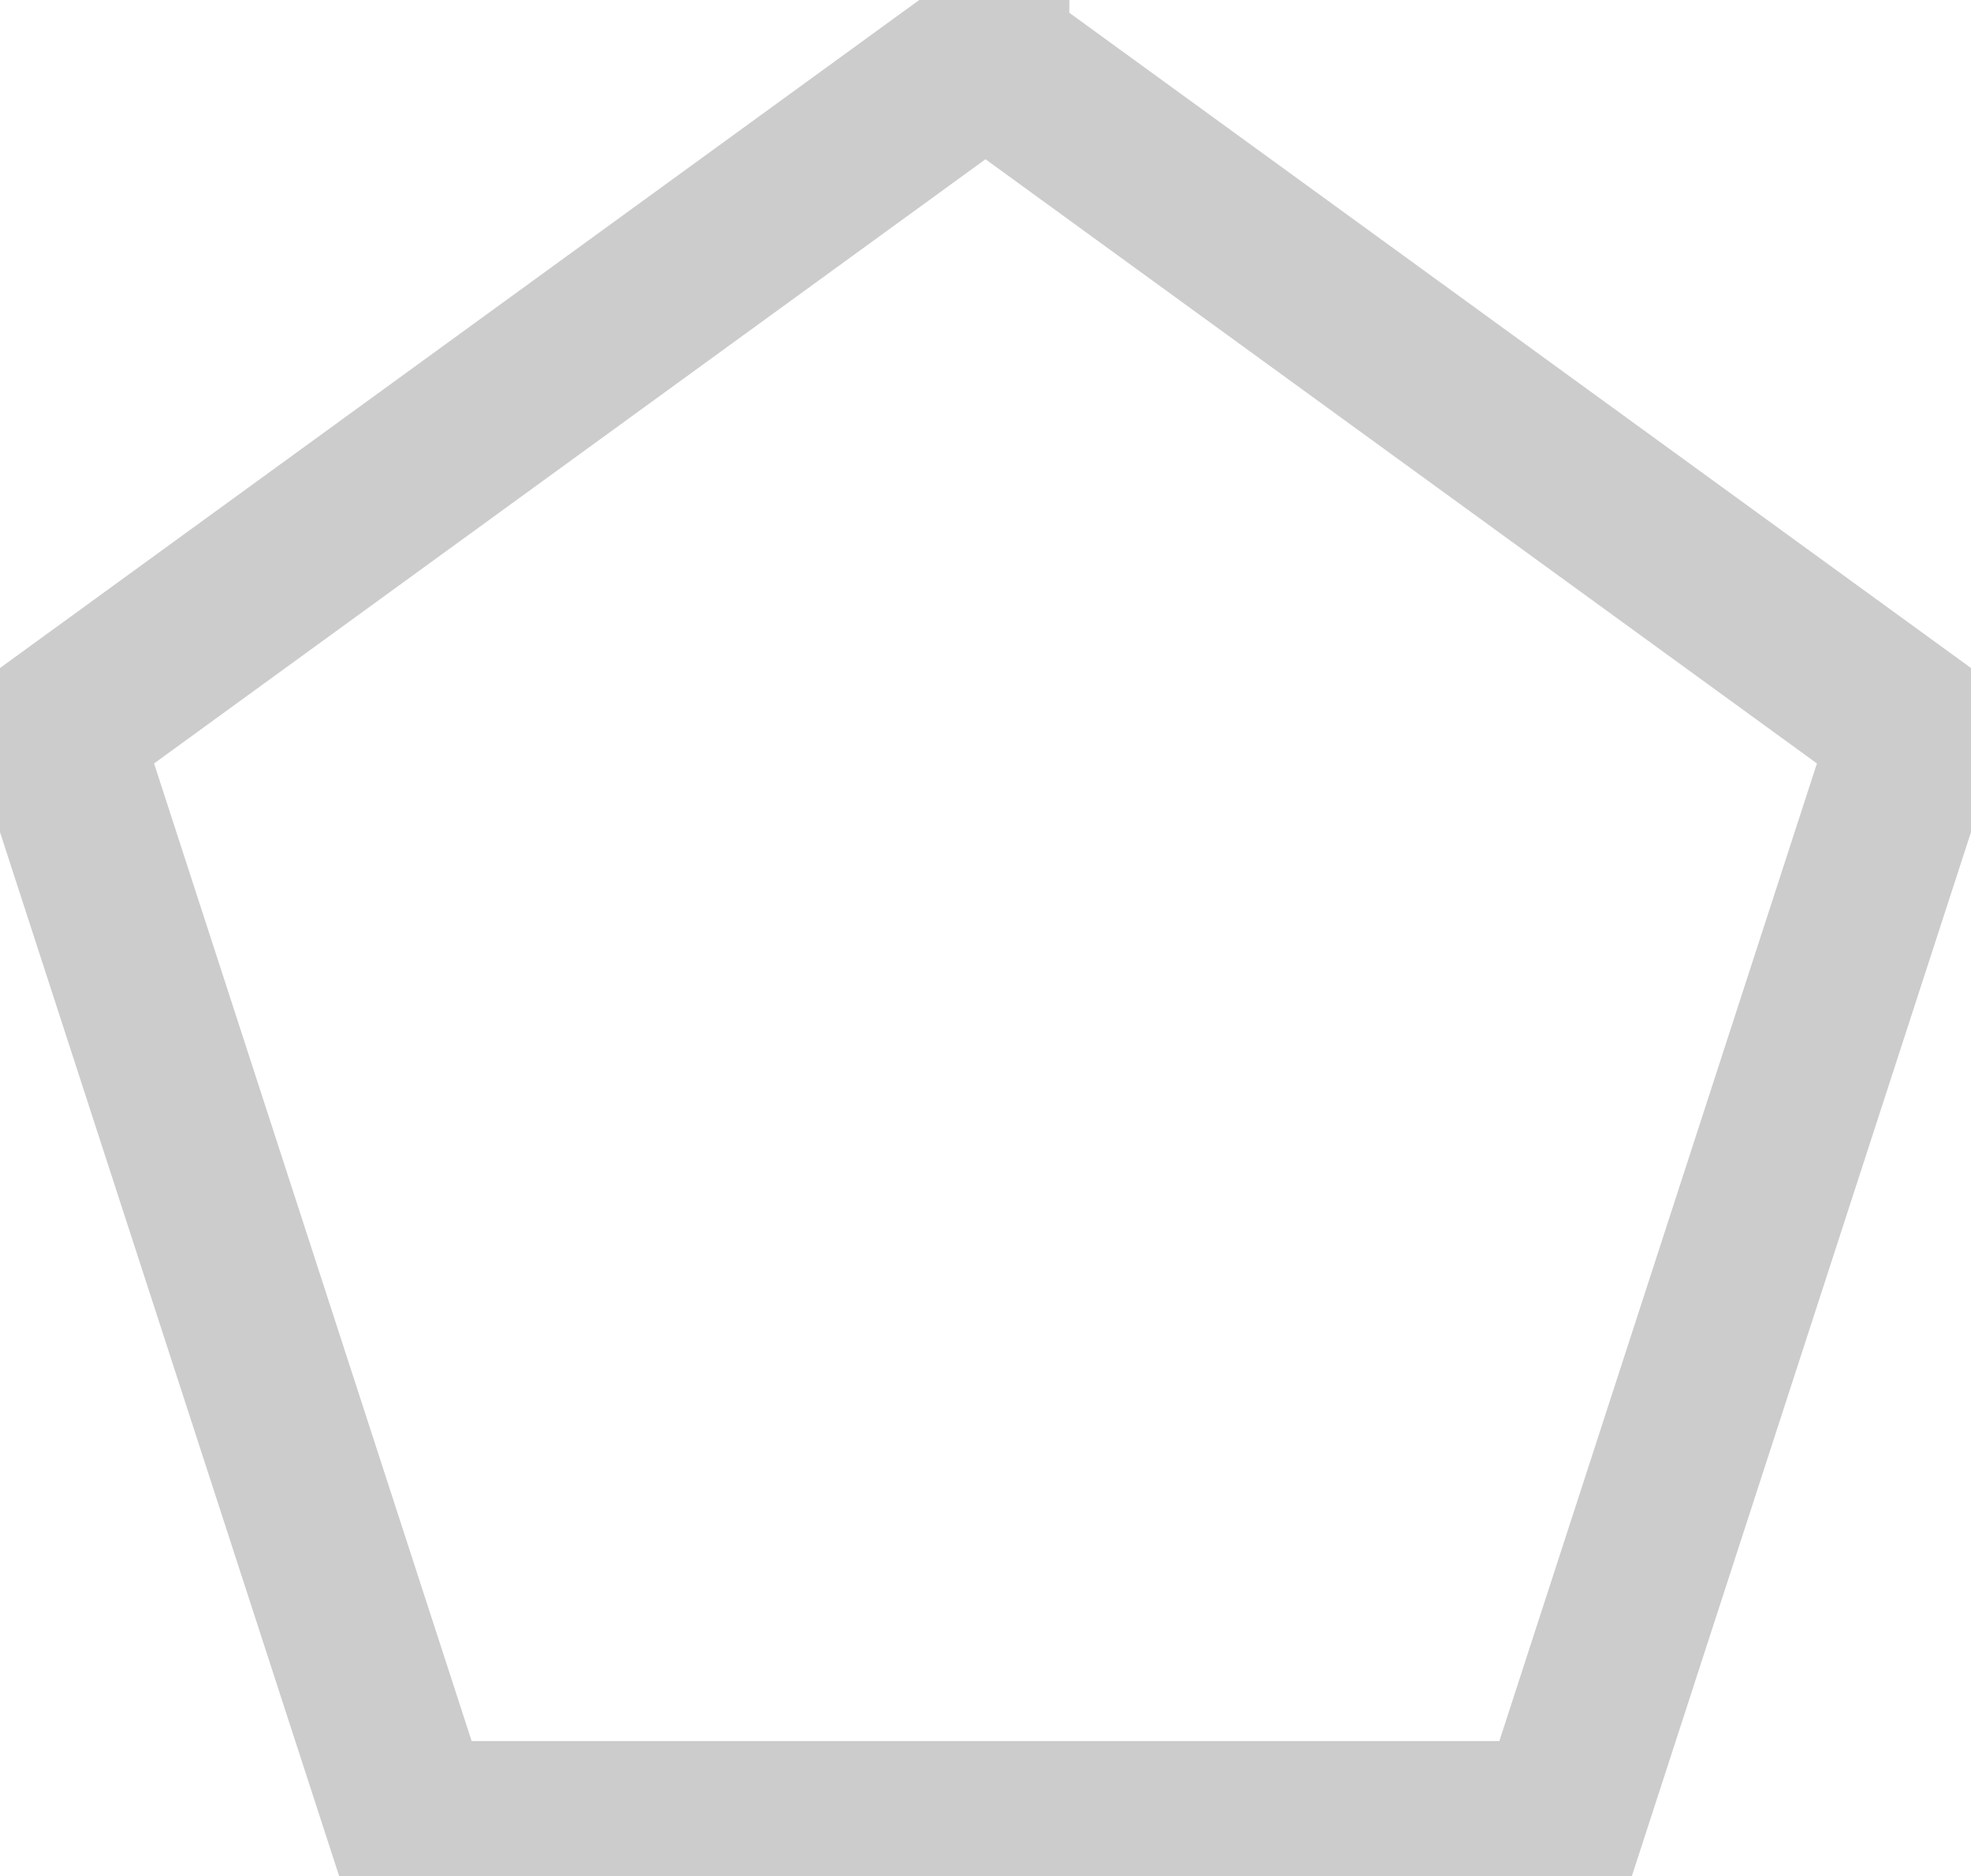
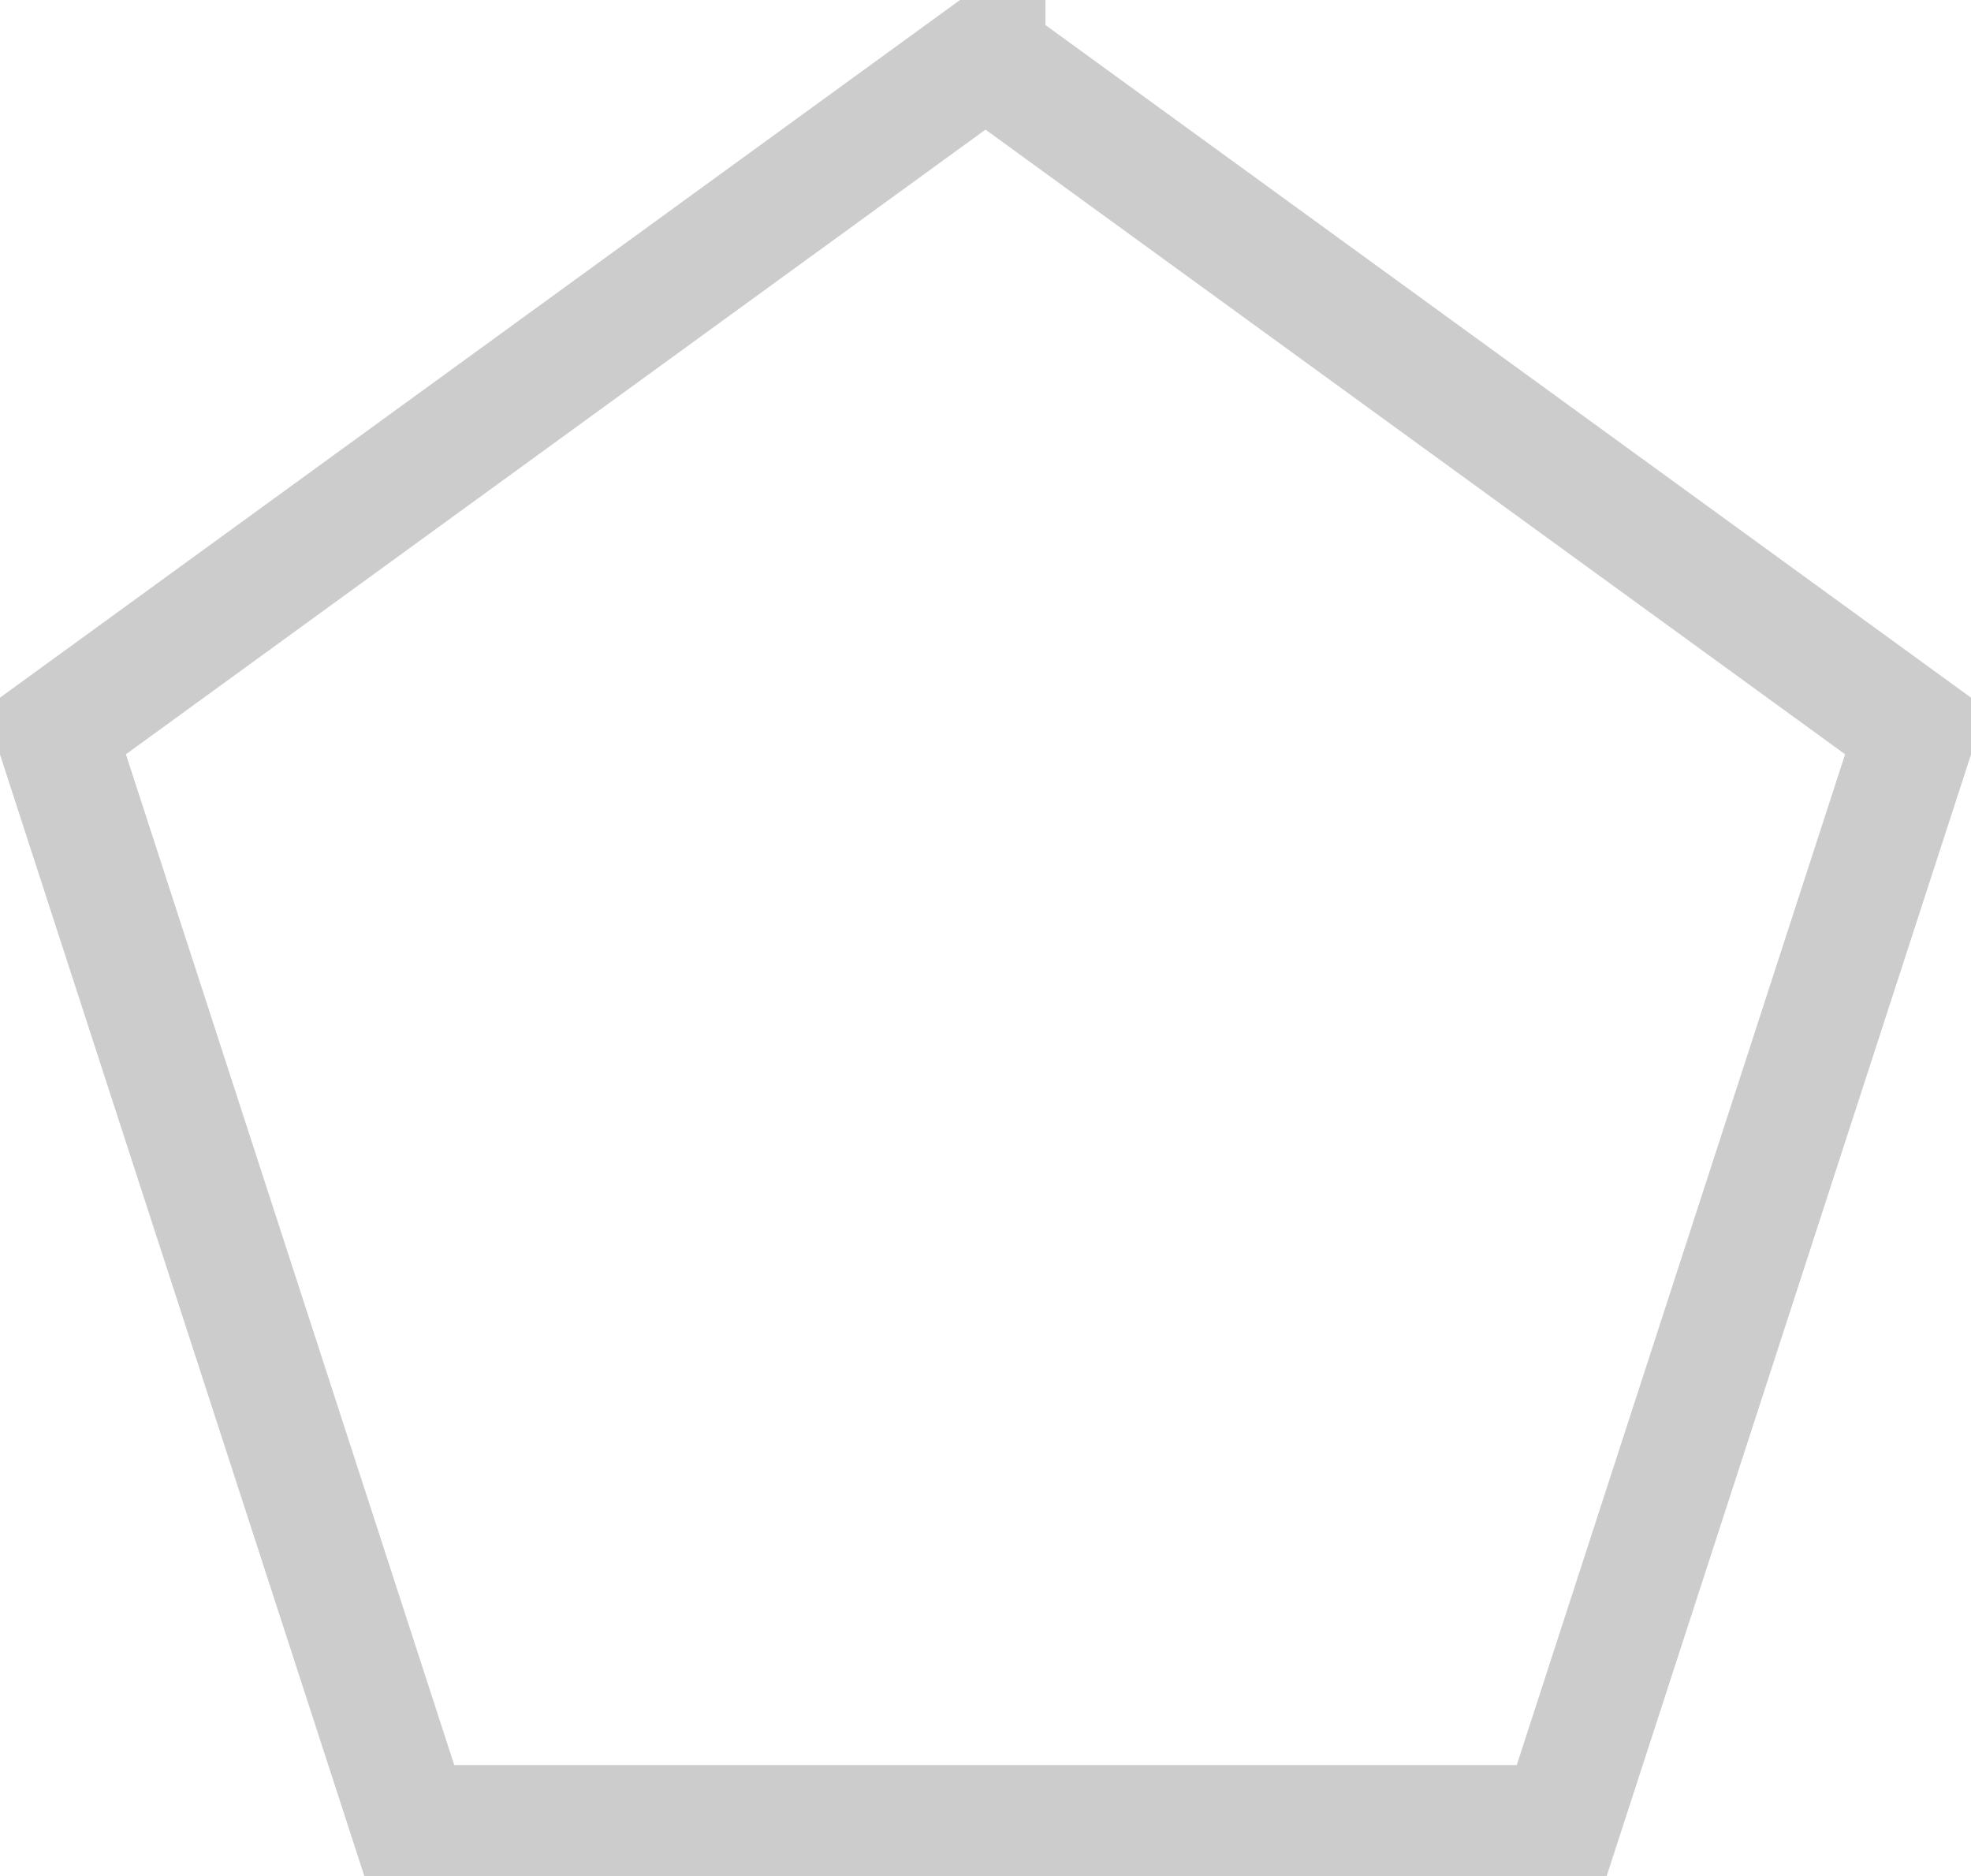
<svg xmlns="http://www.w3.org/2000/svg" viewBox="0 0 329 313">
-   <path fill="none" stroke="#000" stroke-width="28" d="M164.5 9.27L9.26 122.06l59.296 182.495h191.888L319.74 122.06 164.5 9.271z" opacity=".2" />
+   <path fill="none" stroke="#000" stroke-width="20" d="M164.5 9.27L9.26 122.06l59.296 182.495h191.888L319.74 122.06 164.5 9.271z" opacity=".2" />
</svg>
